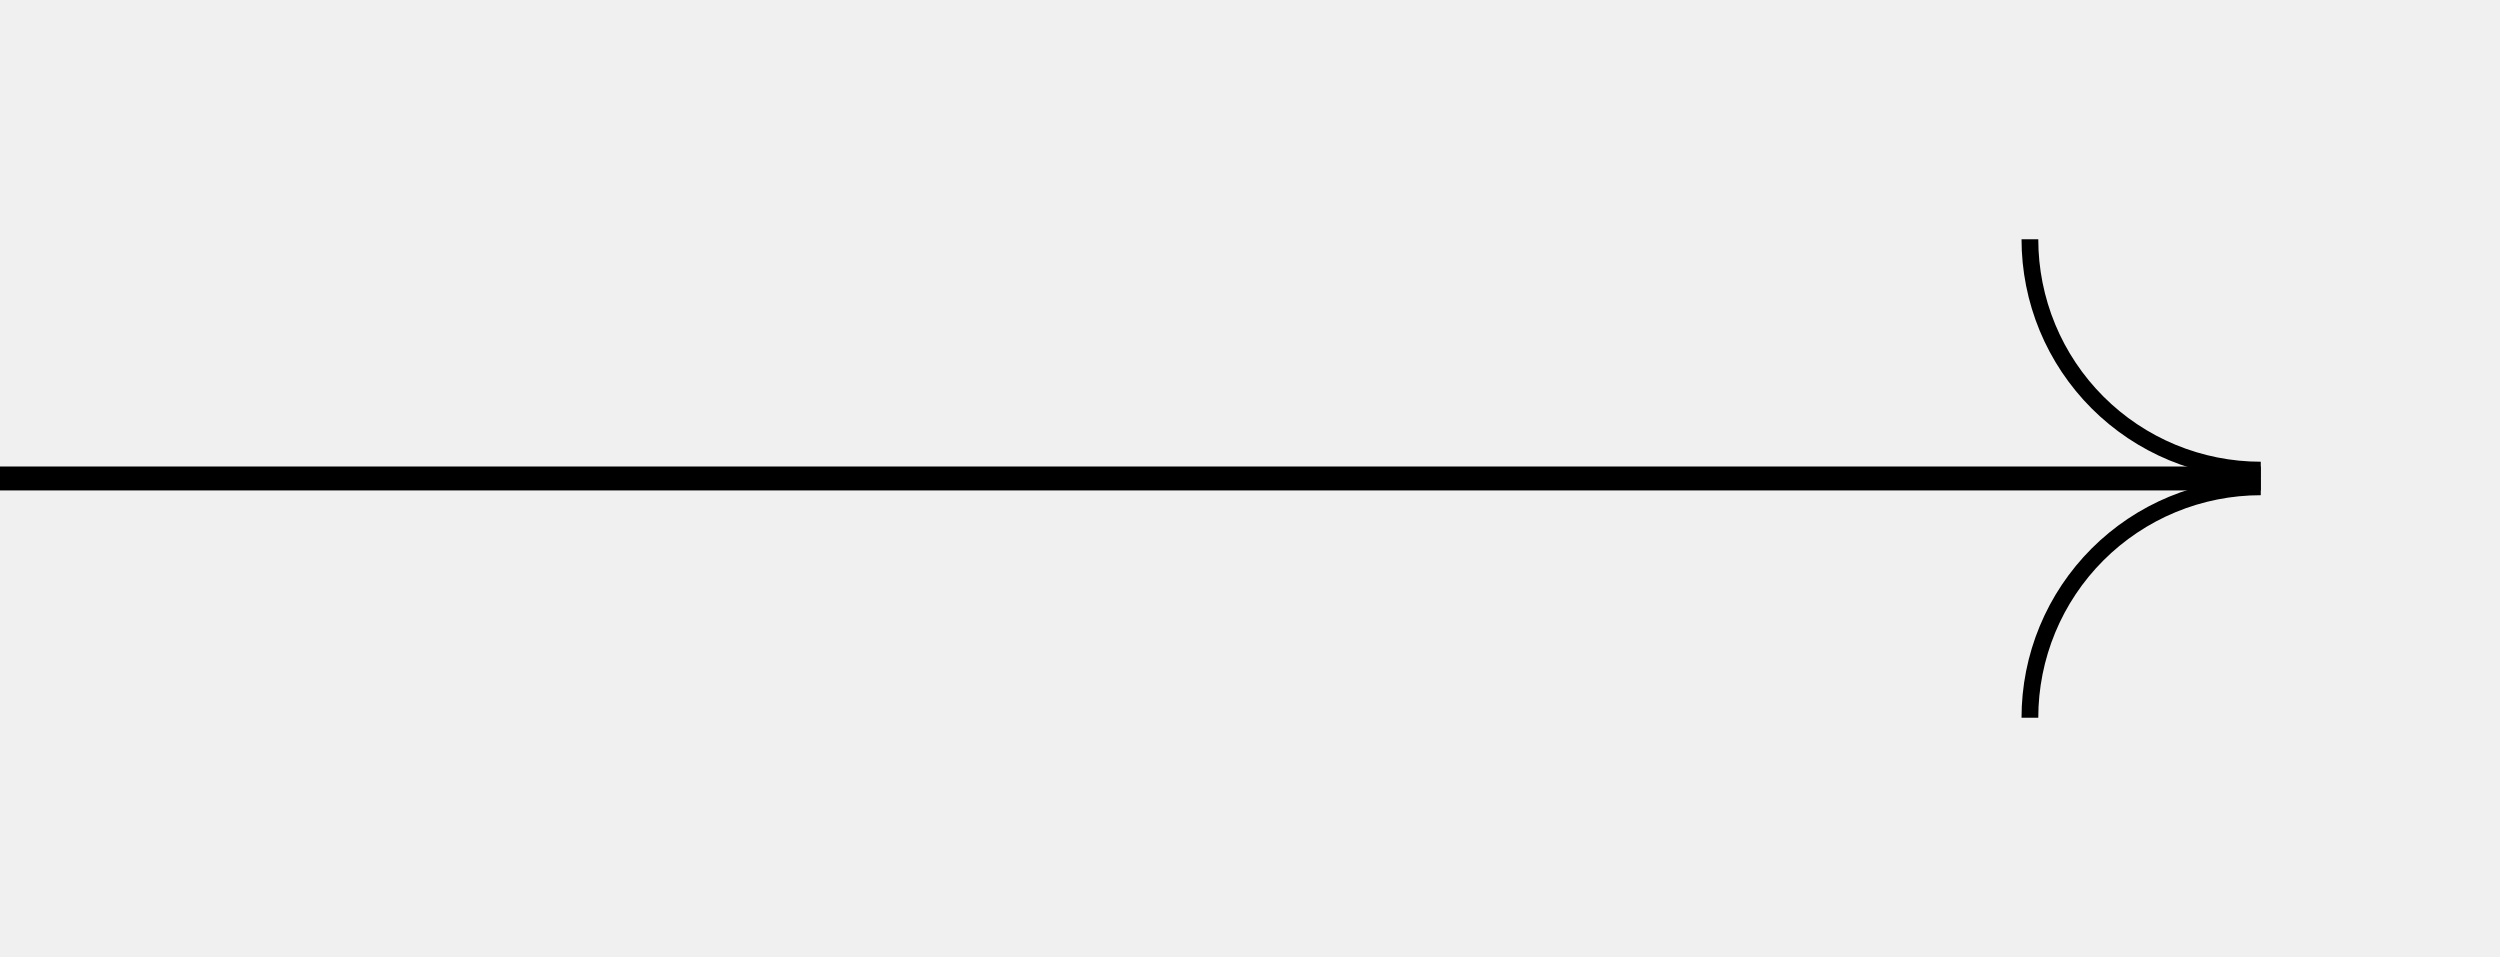
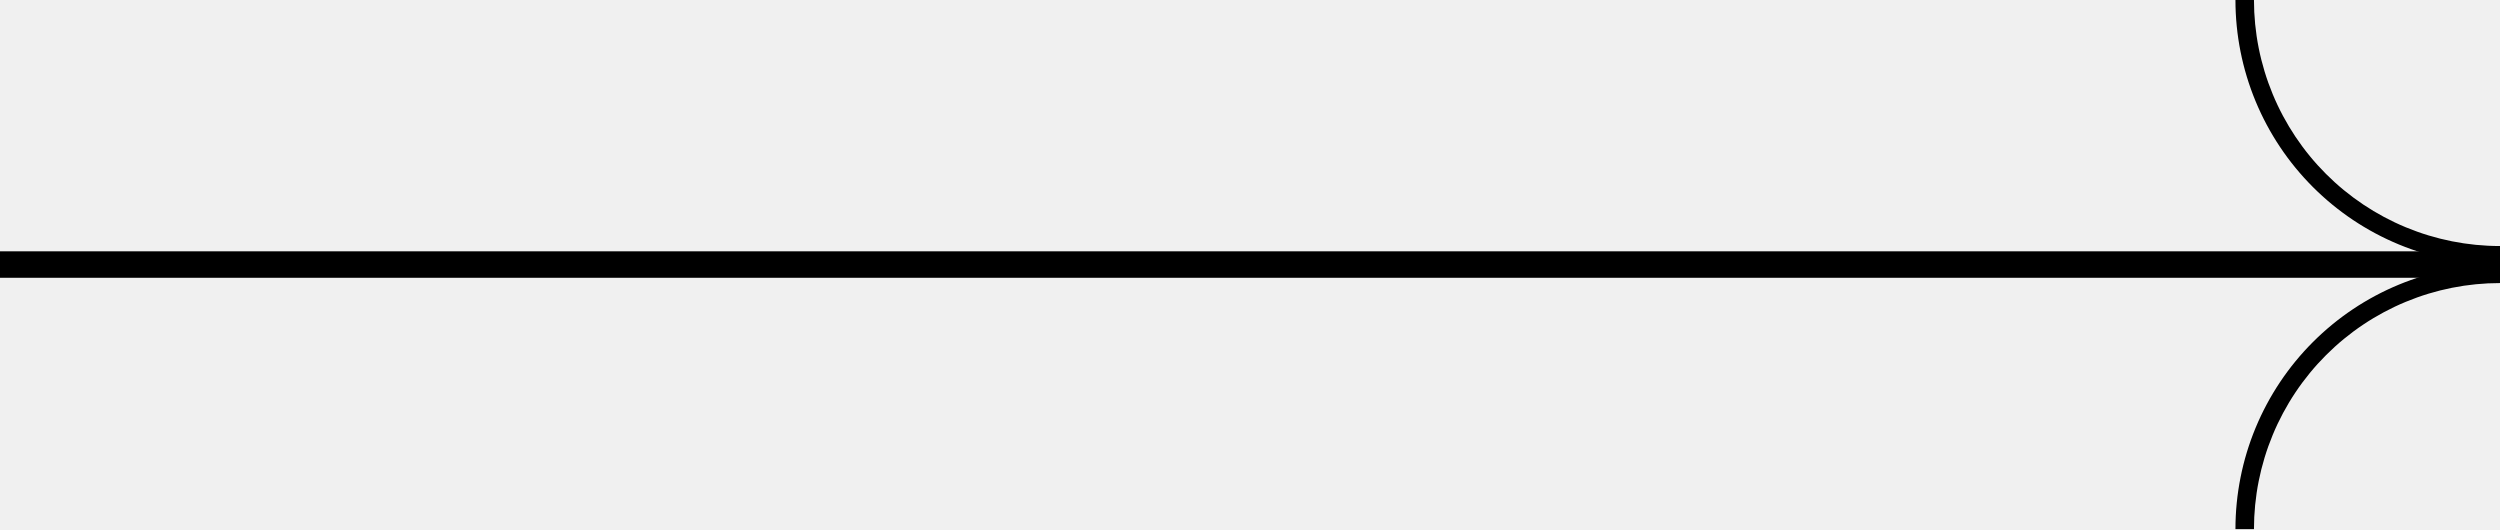
- <svg xmlns="http://www.w3.org/2000/svg" width="209" height="80" viewBox="0 0 209 80" fill="none">
-   <line x1="189" y1="40" x2="3.17865e-08" y2="40" stroke="black" stroke-width="2" />
-   <path d="M169 60C169 57.374 169.517 54.773 170.522 52.346C171.528 49.92 173.001 47.715 174.858 45.858C176.715 44.001 178.92 42.528 181.346 41.522C183.773 40.517 186.374 40 189 40L189 41.4C186.557 41.4 184.139 41.881 181.882 42.816C179.625 43.751 177.575 45.121 175.848 46.848C174.121 48.575 172.751 50.625 171.816 52.882C170.881 55.139 170.4 57.557 170.4 60L169 60Z" fill="black" />
-   <path d="M189 40C186.374 40 183.773 39.483 181.346 38.478C178.92 37.472 176.715 35.999 174.858 34.142C173.001 32.285 171.528 30.08 170.522 27.654C169.517 25.227 169 22.626 169 20L170.4 20C170.4 22.443 170.881 24.861 171.816 27.118C172.751 29.375 174.121 31.425 175.848 33.152C177.575 34.879 179.625 36.249 181.882 37.184C184.139 38.119 186.557 38.6 189 38.6L189 40Z" fill="black" />
+ <svg xmlns="http://www.w3.org/2000/svg" width="189" height="40" viewBox="0 0 189 40" fill="none">
+   <g clip-path="url(#clip0_1747_1777)">
+     <line x1="189" y1="20" x2="3.17865e-08" y2="20" stroke="black" stroke-width="2" />
+     <path d="M169 40C169 37.374 169.517 34.773 170.522 32.346C171.528 29.92 173.001 27.715 174.858 25.858C176.715 24.001 178.92 22.527 181.346 21.522C183.773 20.517 186.374 20 189 20L189 21.4C186.557 21.4 184.139 21.881 181.882 22.816C179.625 23.751 177.575 25.121 175.848 26.848C174.121 28.575 172.751 30.625 171.816 32.882C170.881 35.139 170.4 37.557 170.4 40L169 40Z" fill="black" />
+     <path d="M189 20C186.374 20 183.773 19.483 181.346 18.478C178.92 17.473 176.715 15.999 174.858 14.142C173.001 12.285 171.528 10.08 170.522 7.654C169.517 5.227 169 2.626 169 -4.76995e-07L170.4 -4.603e-07C170.4 2.443 170.881 4.861 171.816 7.118C172.751 9.375 174.121 11.425 175.848 13.152C177.575 14.879 179.625 16.249 181.882 17.184C184.139 18.119 186.557 18.6 189 18.6L189 20Z" fill="black" />
+   </g>
+   <defs>
+     <clipPath id="clip0_1747_1777">
+       <rect width="189" height="40" fill="white" />
+     </clipPath>
+   </defs>
</svg>
